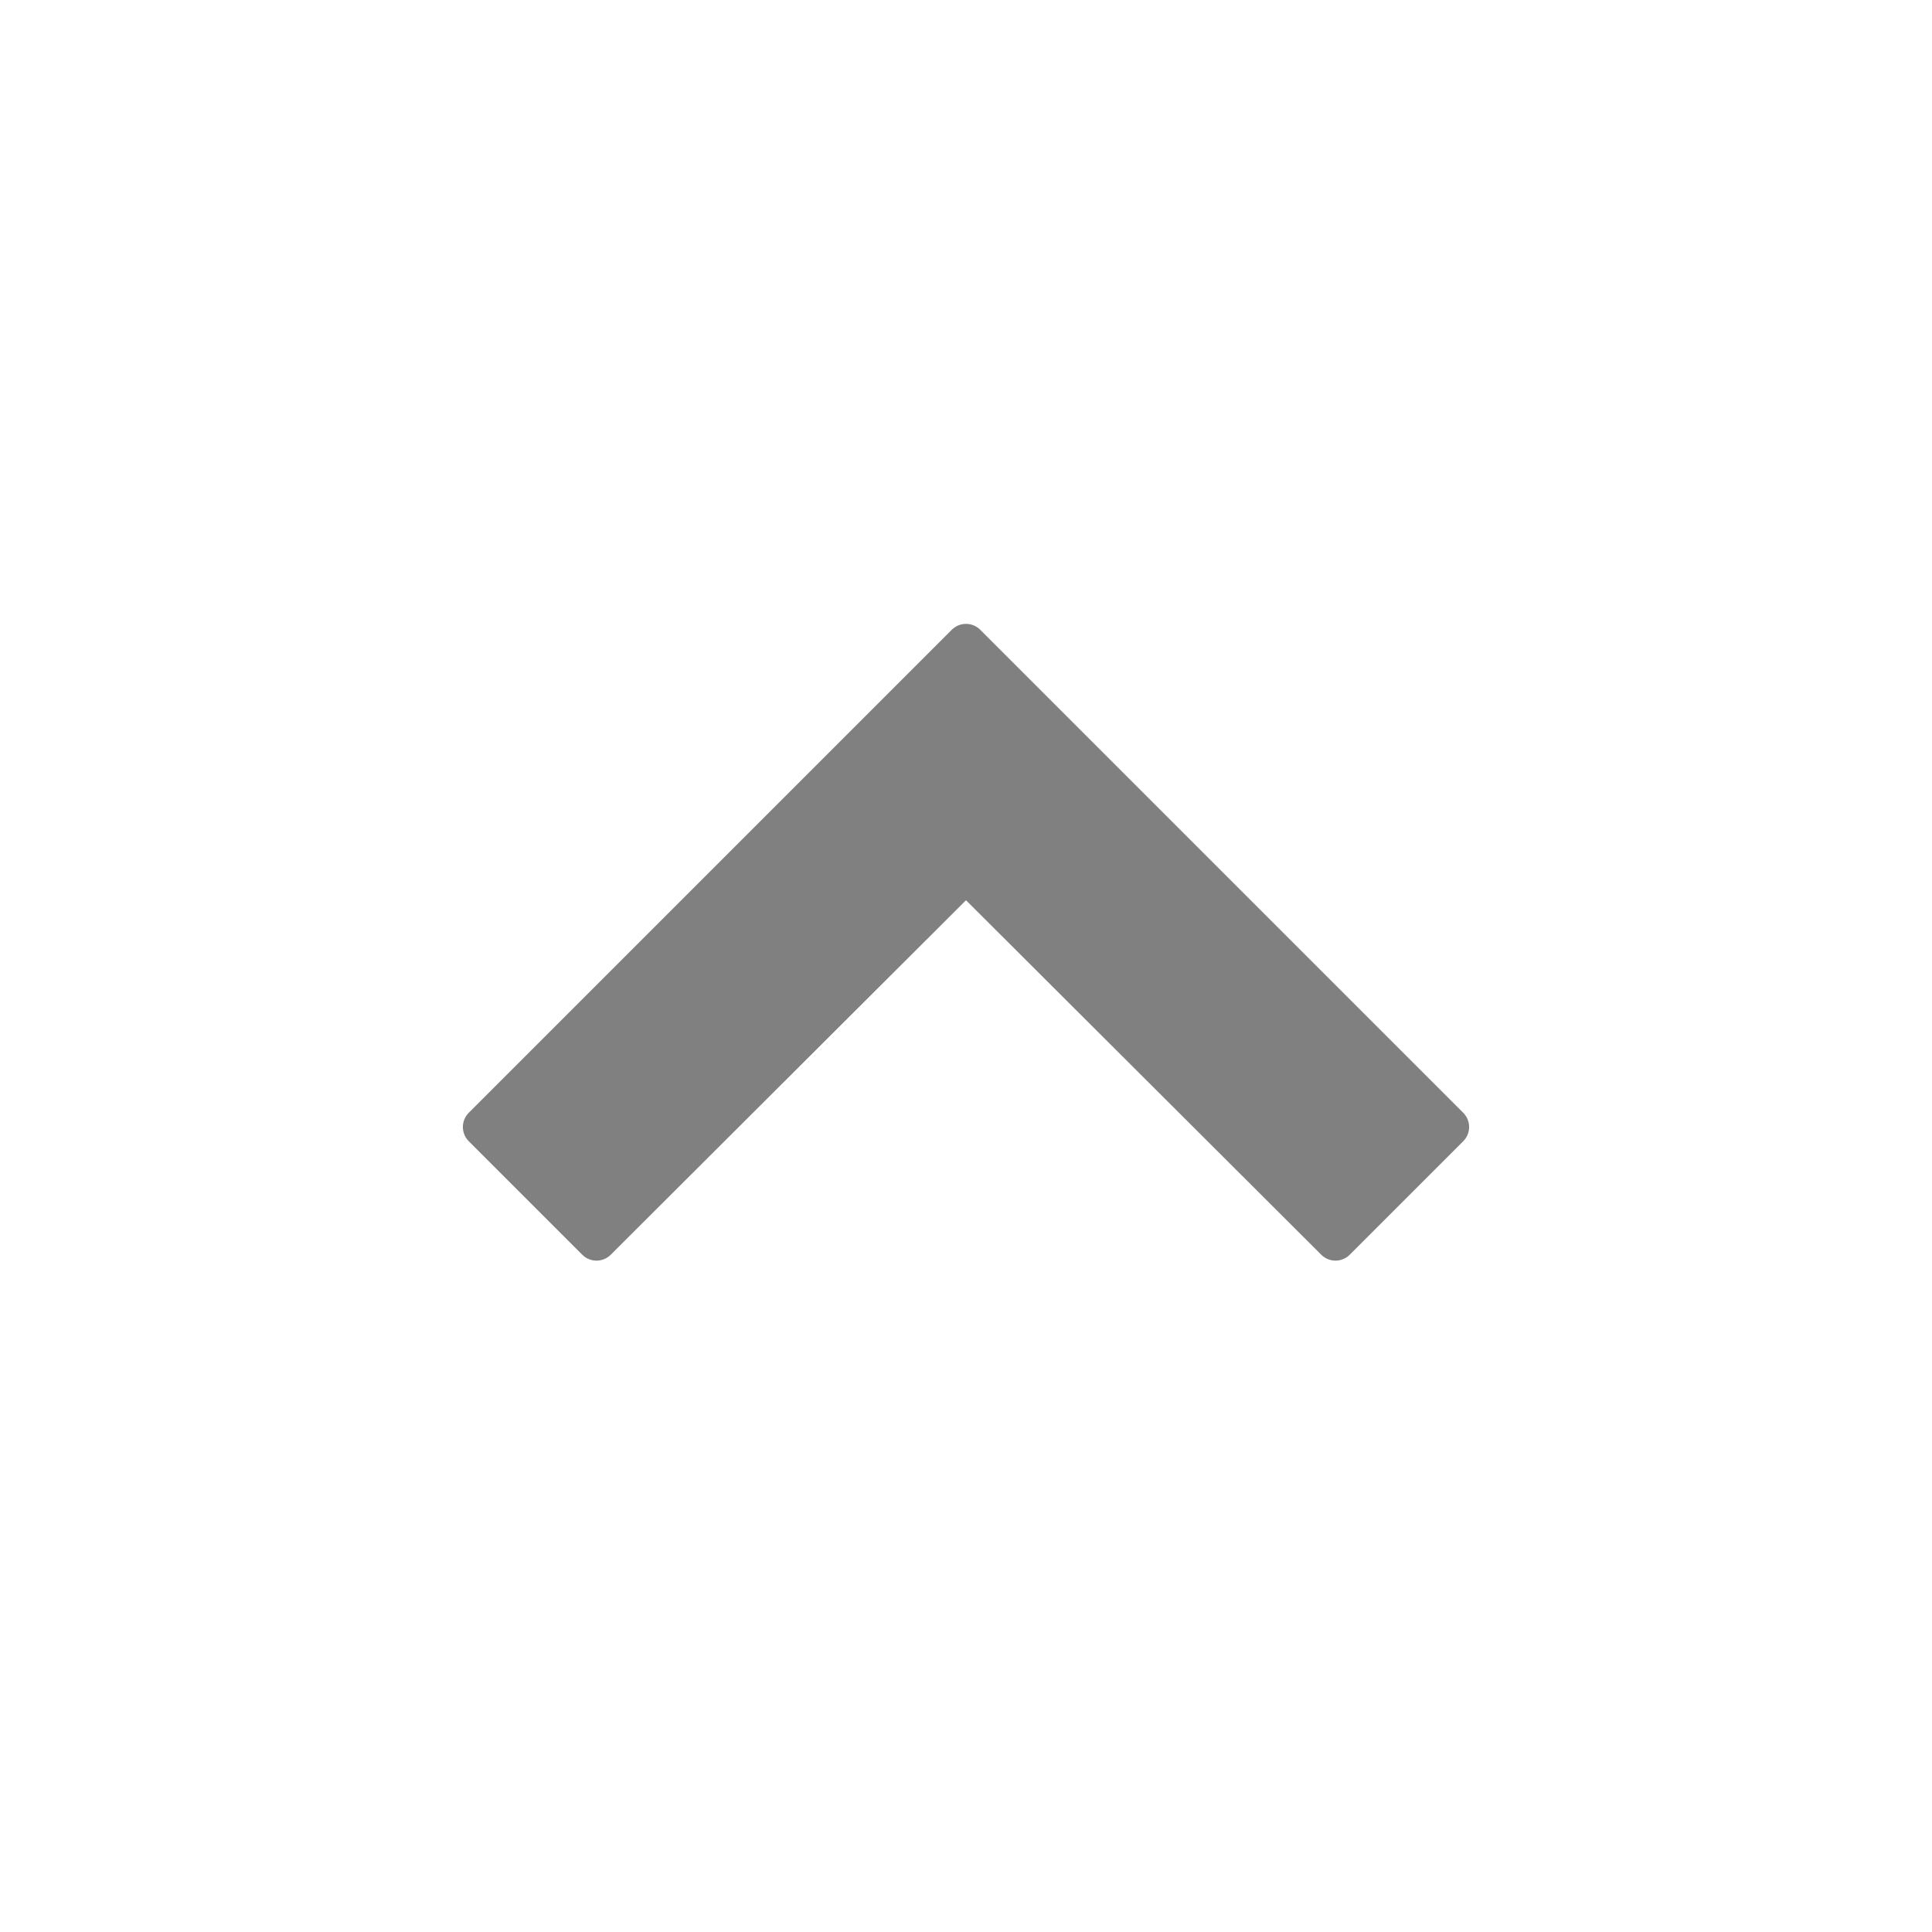
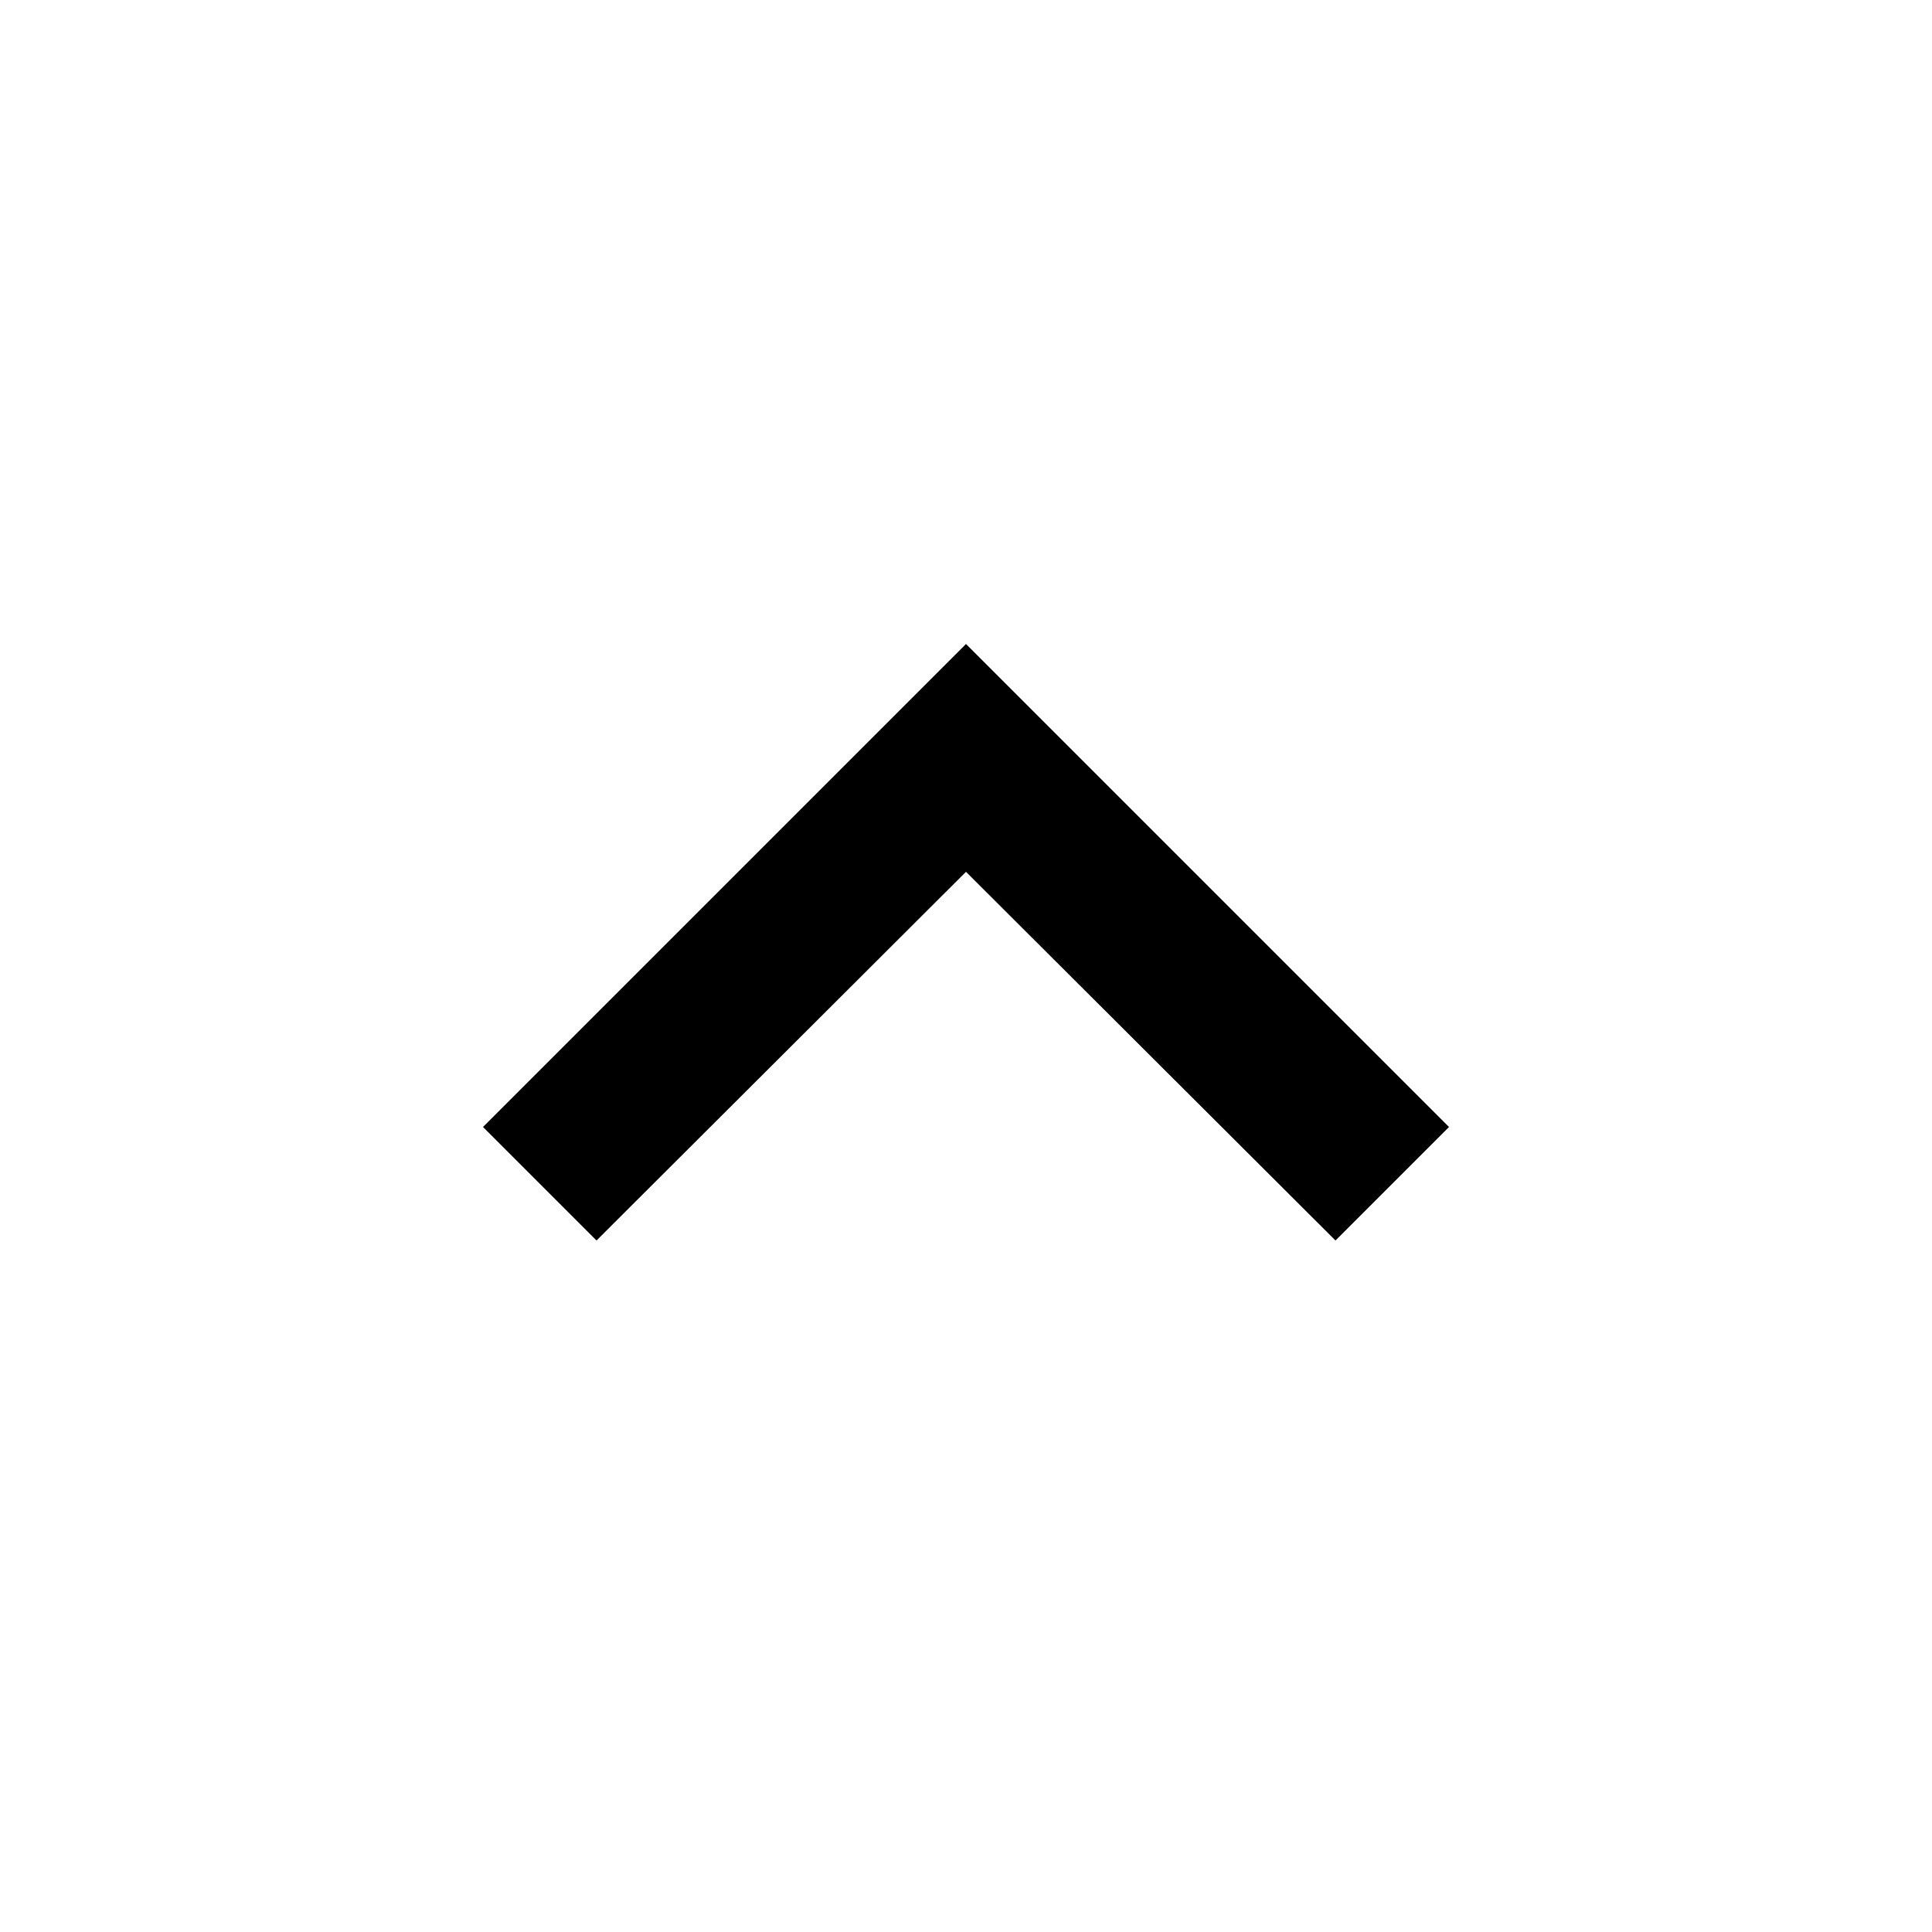
- <svg xmlns="http://www.w3.org/2000/svg" viewBox="0 0 24 24" fill="grey" stroke="grey" stroke-width="0.5" stroke-linecap="round" stroke-linejoin="round" width="8%" height="100%">
+ <svg xmlns="http://www.w3.org/2000/svg" viewBox="0 0 24 24" stroke-width="0.5" stroke-linecap="round" stroke-linejoin="round" width="8%" height="100%">
  <path d="M7.41,15.41L12,10.83L16.59,15.41L18,14L12,8L6,14L7.41,15.41Z" />
</svg>
